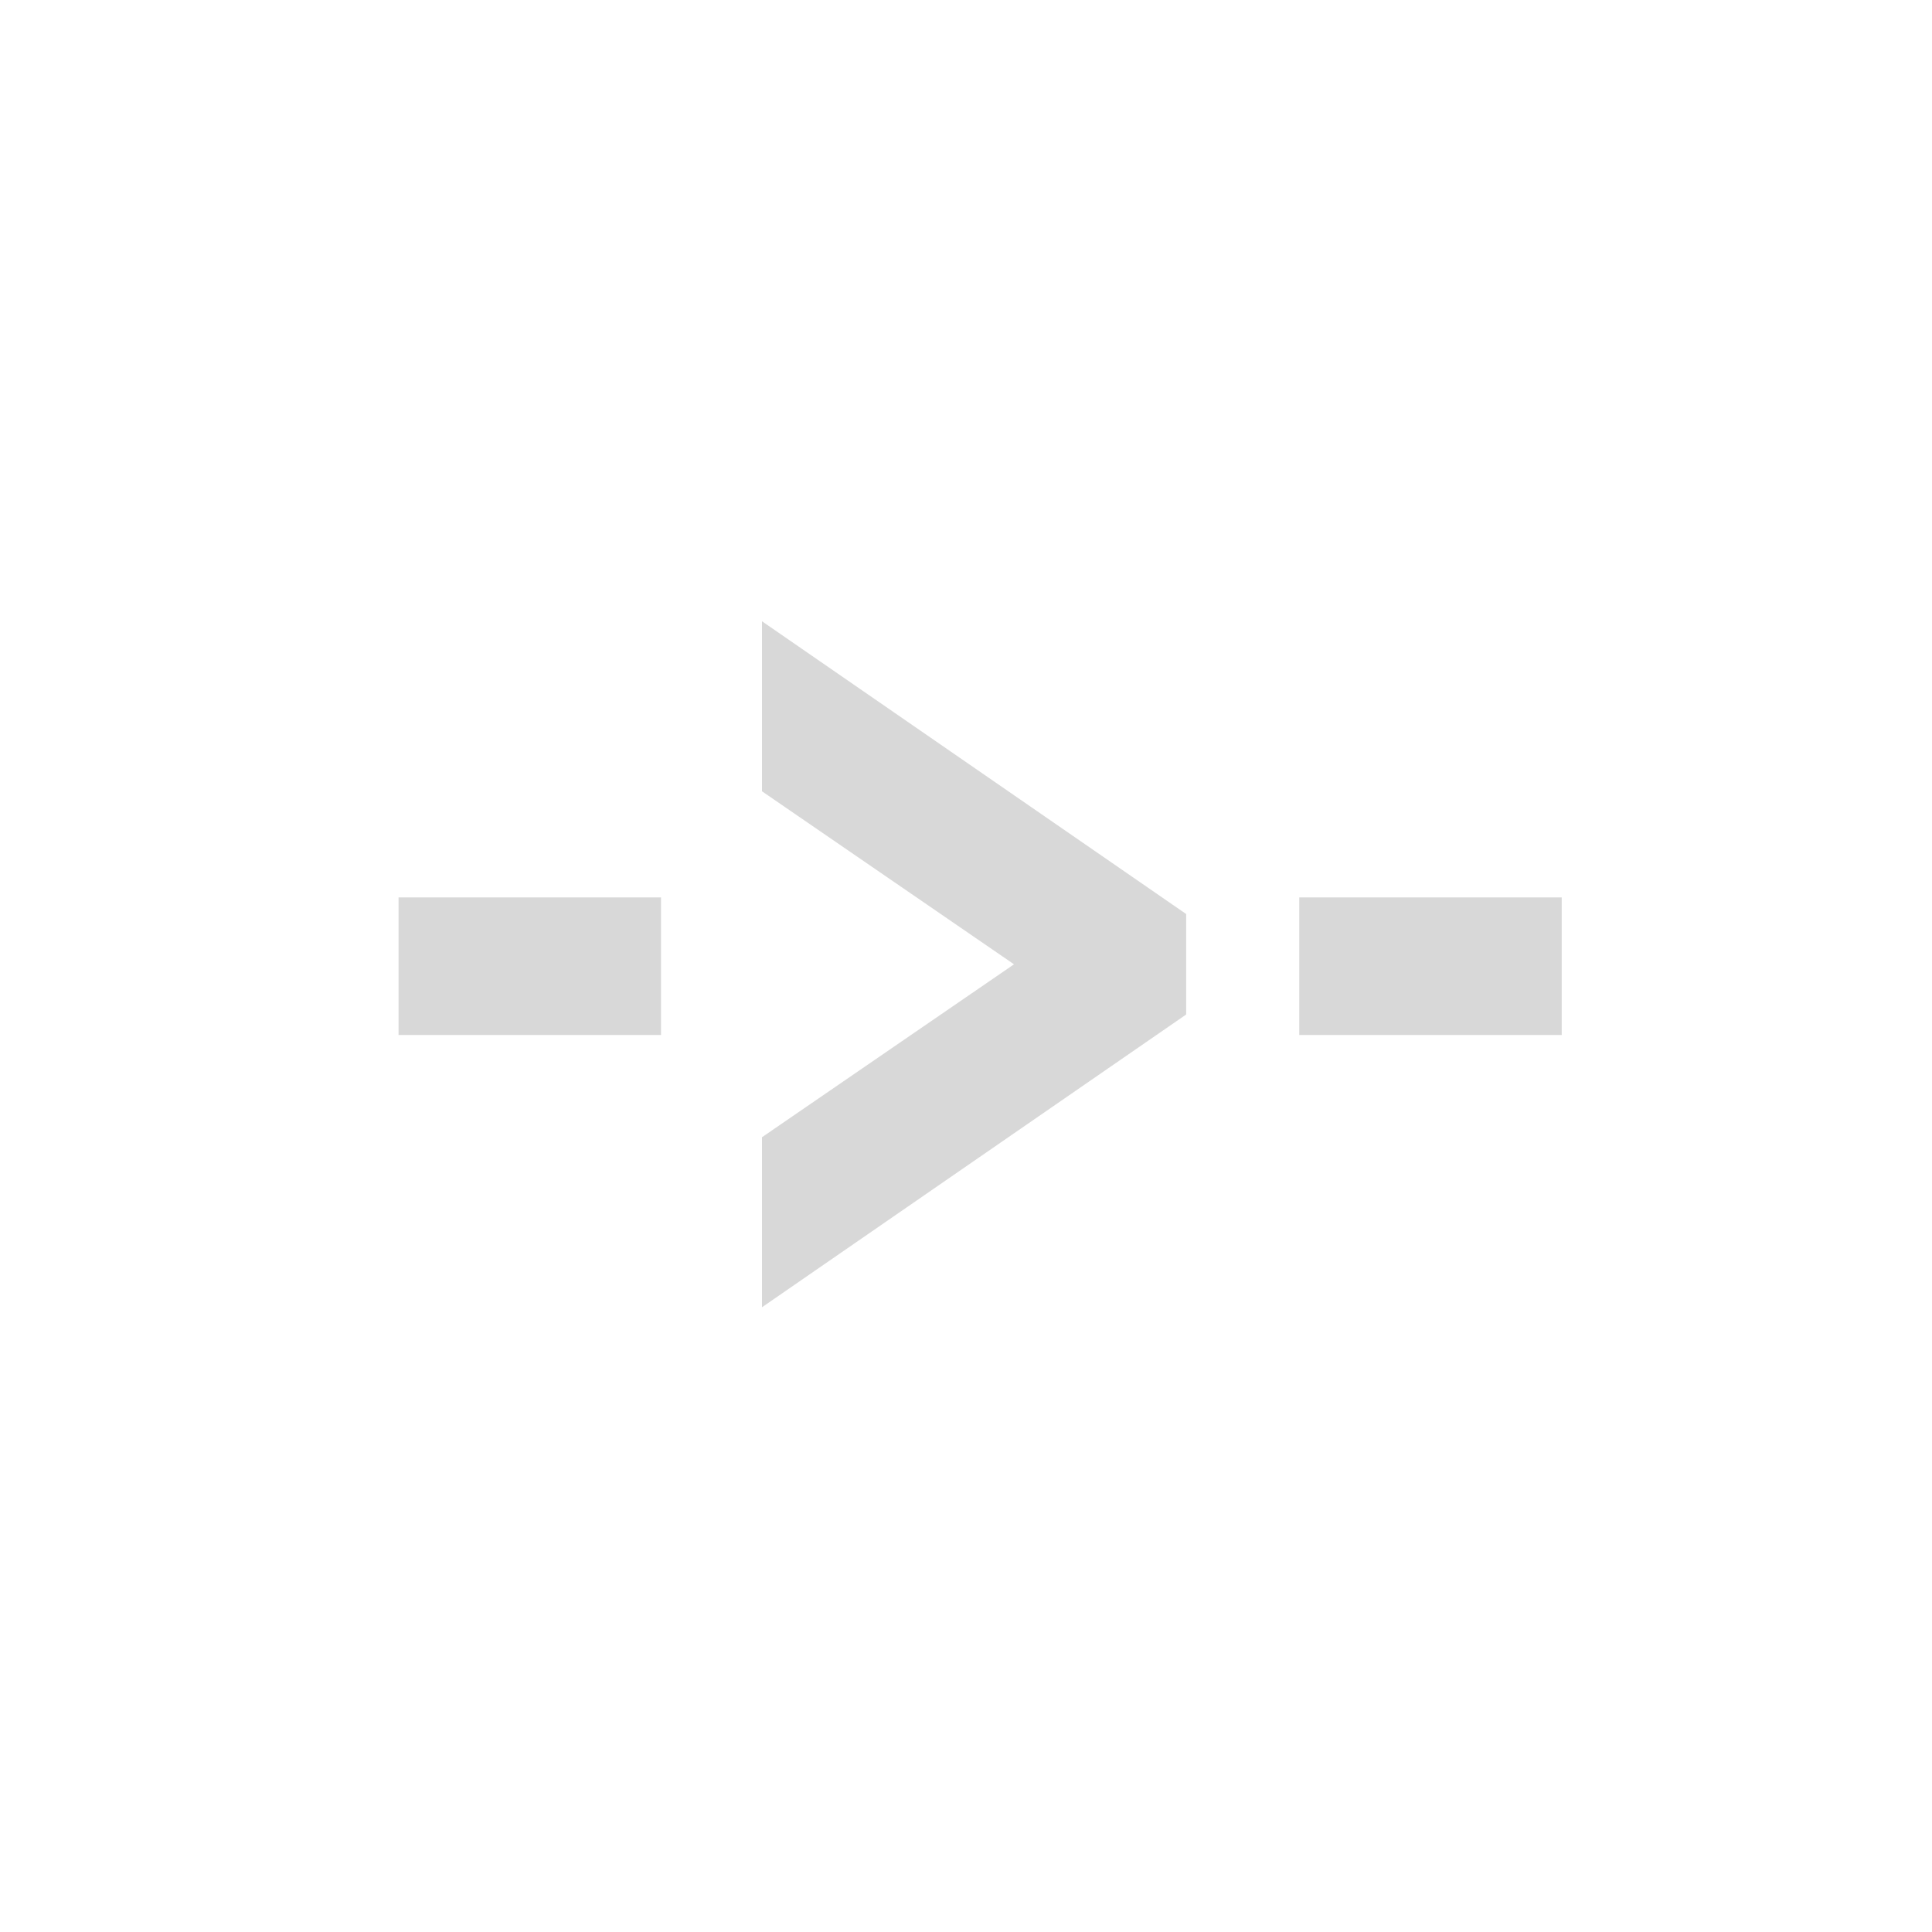
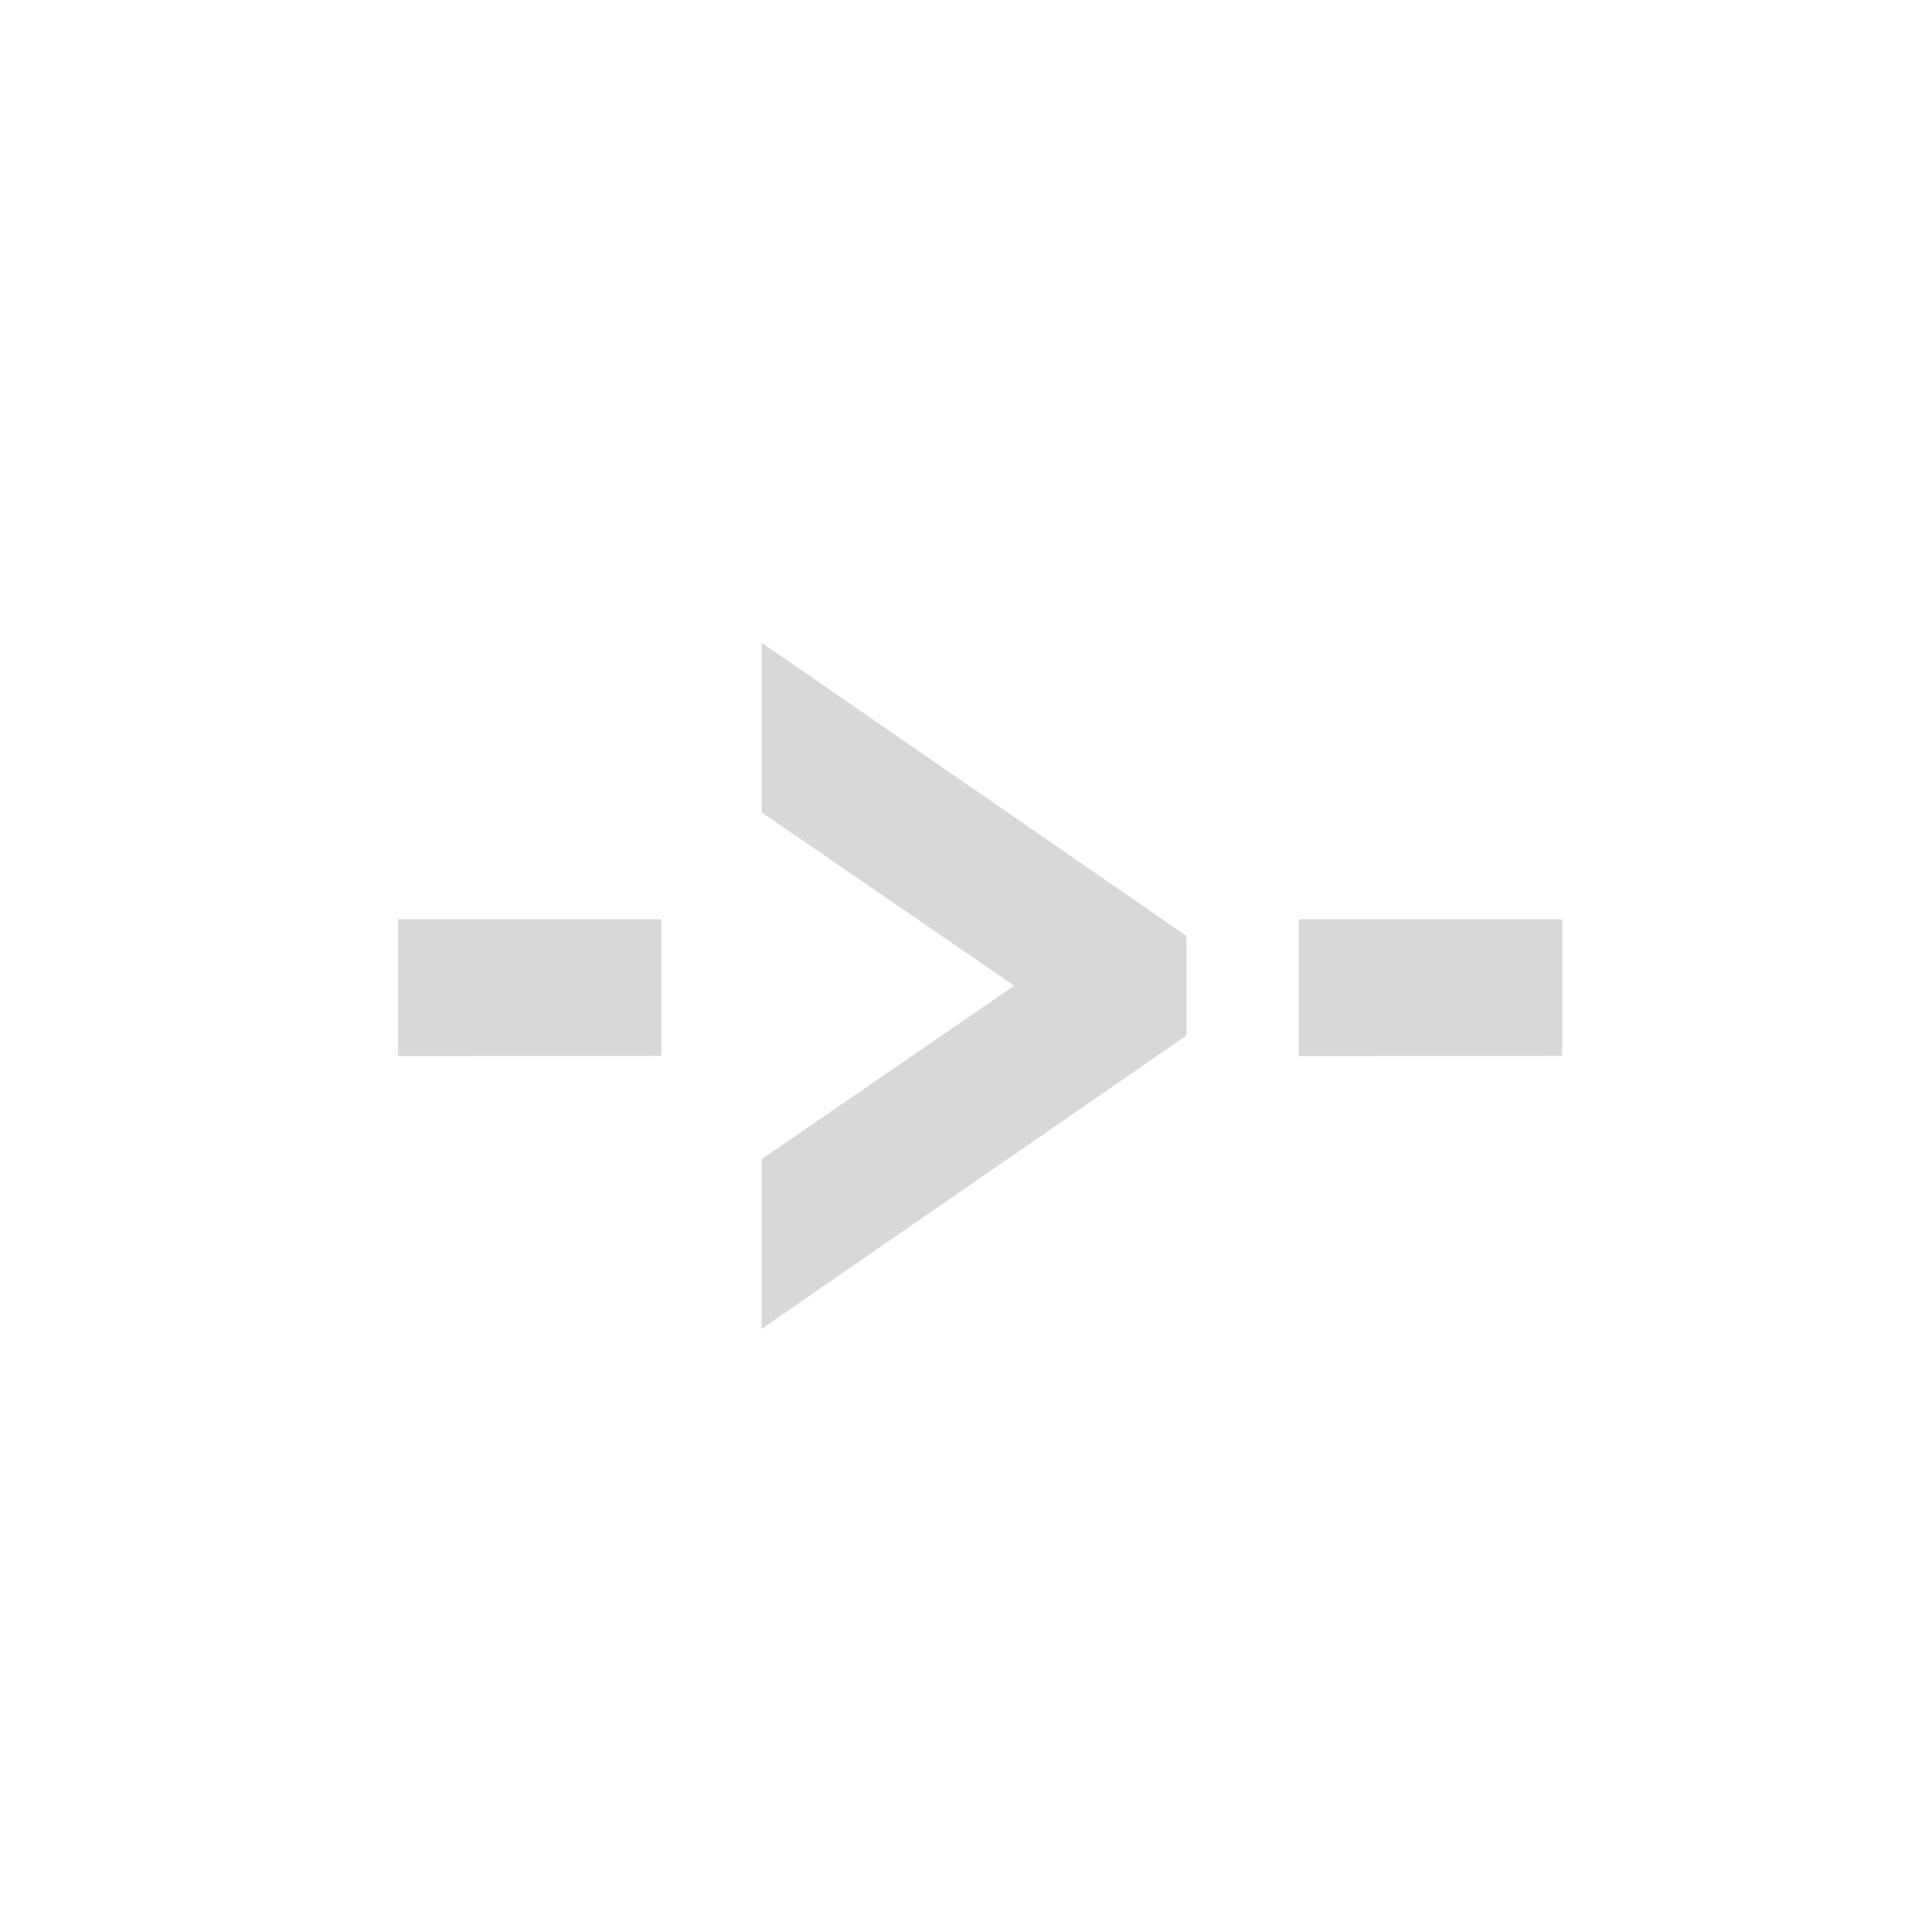
<svg xmlns="http://www.w3.org/2000/svg" xmlns:xlink="http://www.w3.org/1999/xlink" width="18" height="18" viewBox="0 0 18 18" version="1.1" id="svg1">
  <defs id="defs1">
    <pattern xlink:href="#pattern6-7" preserveAspectRatio="xMidYMid" id="pattern2" patternTransform="translate(190,350)" />
    <pattern patternUnits="userSpaceOnUse" width="29" height="20" patternTransform="translate(190,350)" preserveAspectRatio="xMidYMid" style="fill:#000000" id="pattern6-7">
      <path style="fill:none;stroke:#000000;stroke-width:10;stroke-linecap:butt;stroke-dasharray:none;paint-order:stroke markers fill;stop-color:#000000" d="M 0,5 C 19,5 10,15 29,15" id="path4-2" />
    </pattern>
  </defs>
  <g id="layer1">
-     <path d="M 4.11,9.194 V 8.652 H 5.849 V 9.194 Z M 7.526,11.386 V 10.696 L 10.156,8.923 V 8.888 L 7.526,7.114 V 6.424 L 10.785,8.634 V 9.176 Z M 12.576,9.194 V 8.652 h 1.739 v 0.542 z" id="text2" style="font-size:8.737px;font-family:'Source Code Pro';-inkscape-font-specification:'Source Code Pro';fill:none;stroke:#d8d8d8;stroke-width:0.728" transform="scale(0.9912269,1.008851)" aria-label="-&gt;-" />
+     <path d="M 4.073,9.475 V 8.928 h 1.724 v 0.546 z m 3.387,2.212 V 10.991 L 10.067,9.201 V 9.166 L 7.46,7.377 V 6.681 L 10.69,8.911 V 9.457 Z M 12.466,9.475 V 8.928 h 1.724 v 0.546 z" id="text2" style="font-size:8.737px;font-family:'Source Code Pro';-inkscape-font-specification:'Source Code Pro';fill:none;stroke:#d8d8d8;stroke-width:0.728" aria-label="-&gt;-" />
  </g>
</svg>
